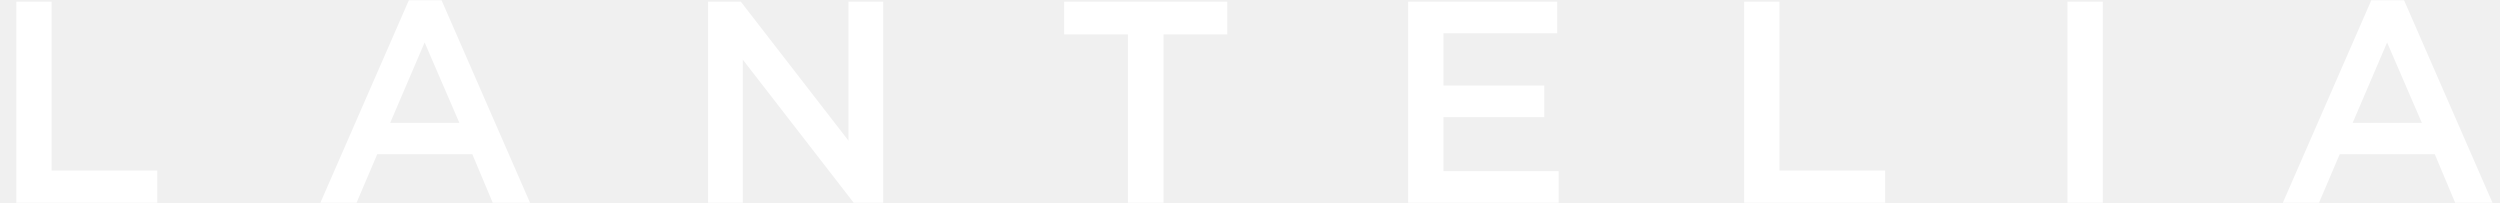
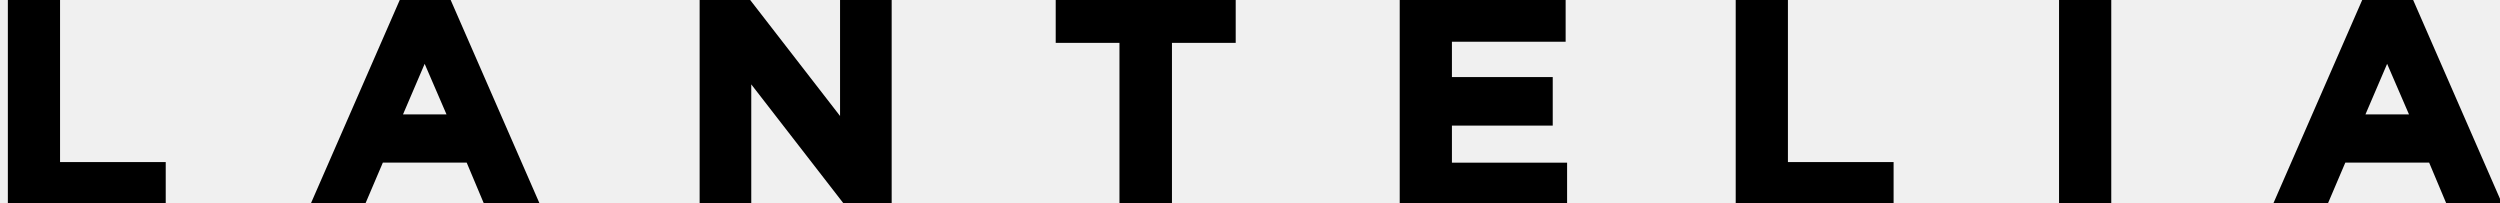
<svg xmlns="http://www.w3.org/2000/svg" width="148px" height="12px" viewBox="0 0 148 12" version="1.1">
-   <g id="Desktop" stroke="none" stroke-width="1" fill="none" fill-rule="evenodd">
-     <g id="01_Main_page-1" transform="translate(-61, -53)" fill="#FFFFFF">
+   <g id="Desktop" stroke="#000000" stroke-width="1" fill="#000000" fill-rule="evenodd">
+     <g id="01_Main_page-1" transform="translate(-61, -53)" fill="#000000">
      <g id="block-1">
        <g id="header">
          <path d="M61.965,65 L70.311,65 L70.311,63.096 L64.055,63.096 L64.055,53.1 L61.965,53.1 L61.965,65 Z M79.968,65 L85.204,53.015 L87.141,53.015 L92.377,65 L90.168,65 L88.96,62.127 L83.334,62.127 L82.109,65 L79.968,65 Z M84.099,60.274 L88.195,60.274 L86.138,55.514 L84.099,60.274 Z M102.918,65 L104.975,65 L104.975,56.534 L111.537,65 L113.287,65 L113.287,53.1 L111.231,53.1 L111.231,61.328 L104.856,53.1 L102.918,53.1 L102.918,65 Z M127.772,65 L129.88,65 L129.88,55.038 L133.654,55.038 L133.654,53.1 L123.998,53.1 L123.998,55.038 L127.772,55.038 L127.772,65 Z M144.363,65 L153.272,65 L153.272,63.13 L146.454,63.13 L146.454,59.934 L152.422,59.934 L152.422,58.064 L146.454,58.064 L146.454,54.97 L153.186,54.97 L153.186,53.1 L144.363,53.1 L144.363,65 Z M164.254,65 L172.601,65 L172.601,63.096 L166.345,63.096 L166.345,53.1 L164.254,53.1 L164.254,65 Z M183.395,65 L185.487,65 L185.487,53.1 L183.395,53.1 L183.395,65 Z M196.145,65 L201.381,53.015 L203.32,53.015 L208.555,65 L206.345,65 L205.138,62.127 L199.512,62.127 L198.287,65 L196.145,65 Z M200.276,60.274 L204.374,60.274 L202.316,55.514 L200.276,60.274 Z" id="Lantelia" />
        </g>
      </g>
    </g>
  </g>
</svg>
